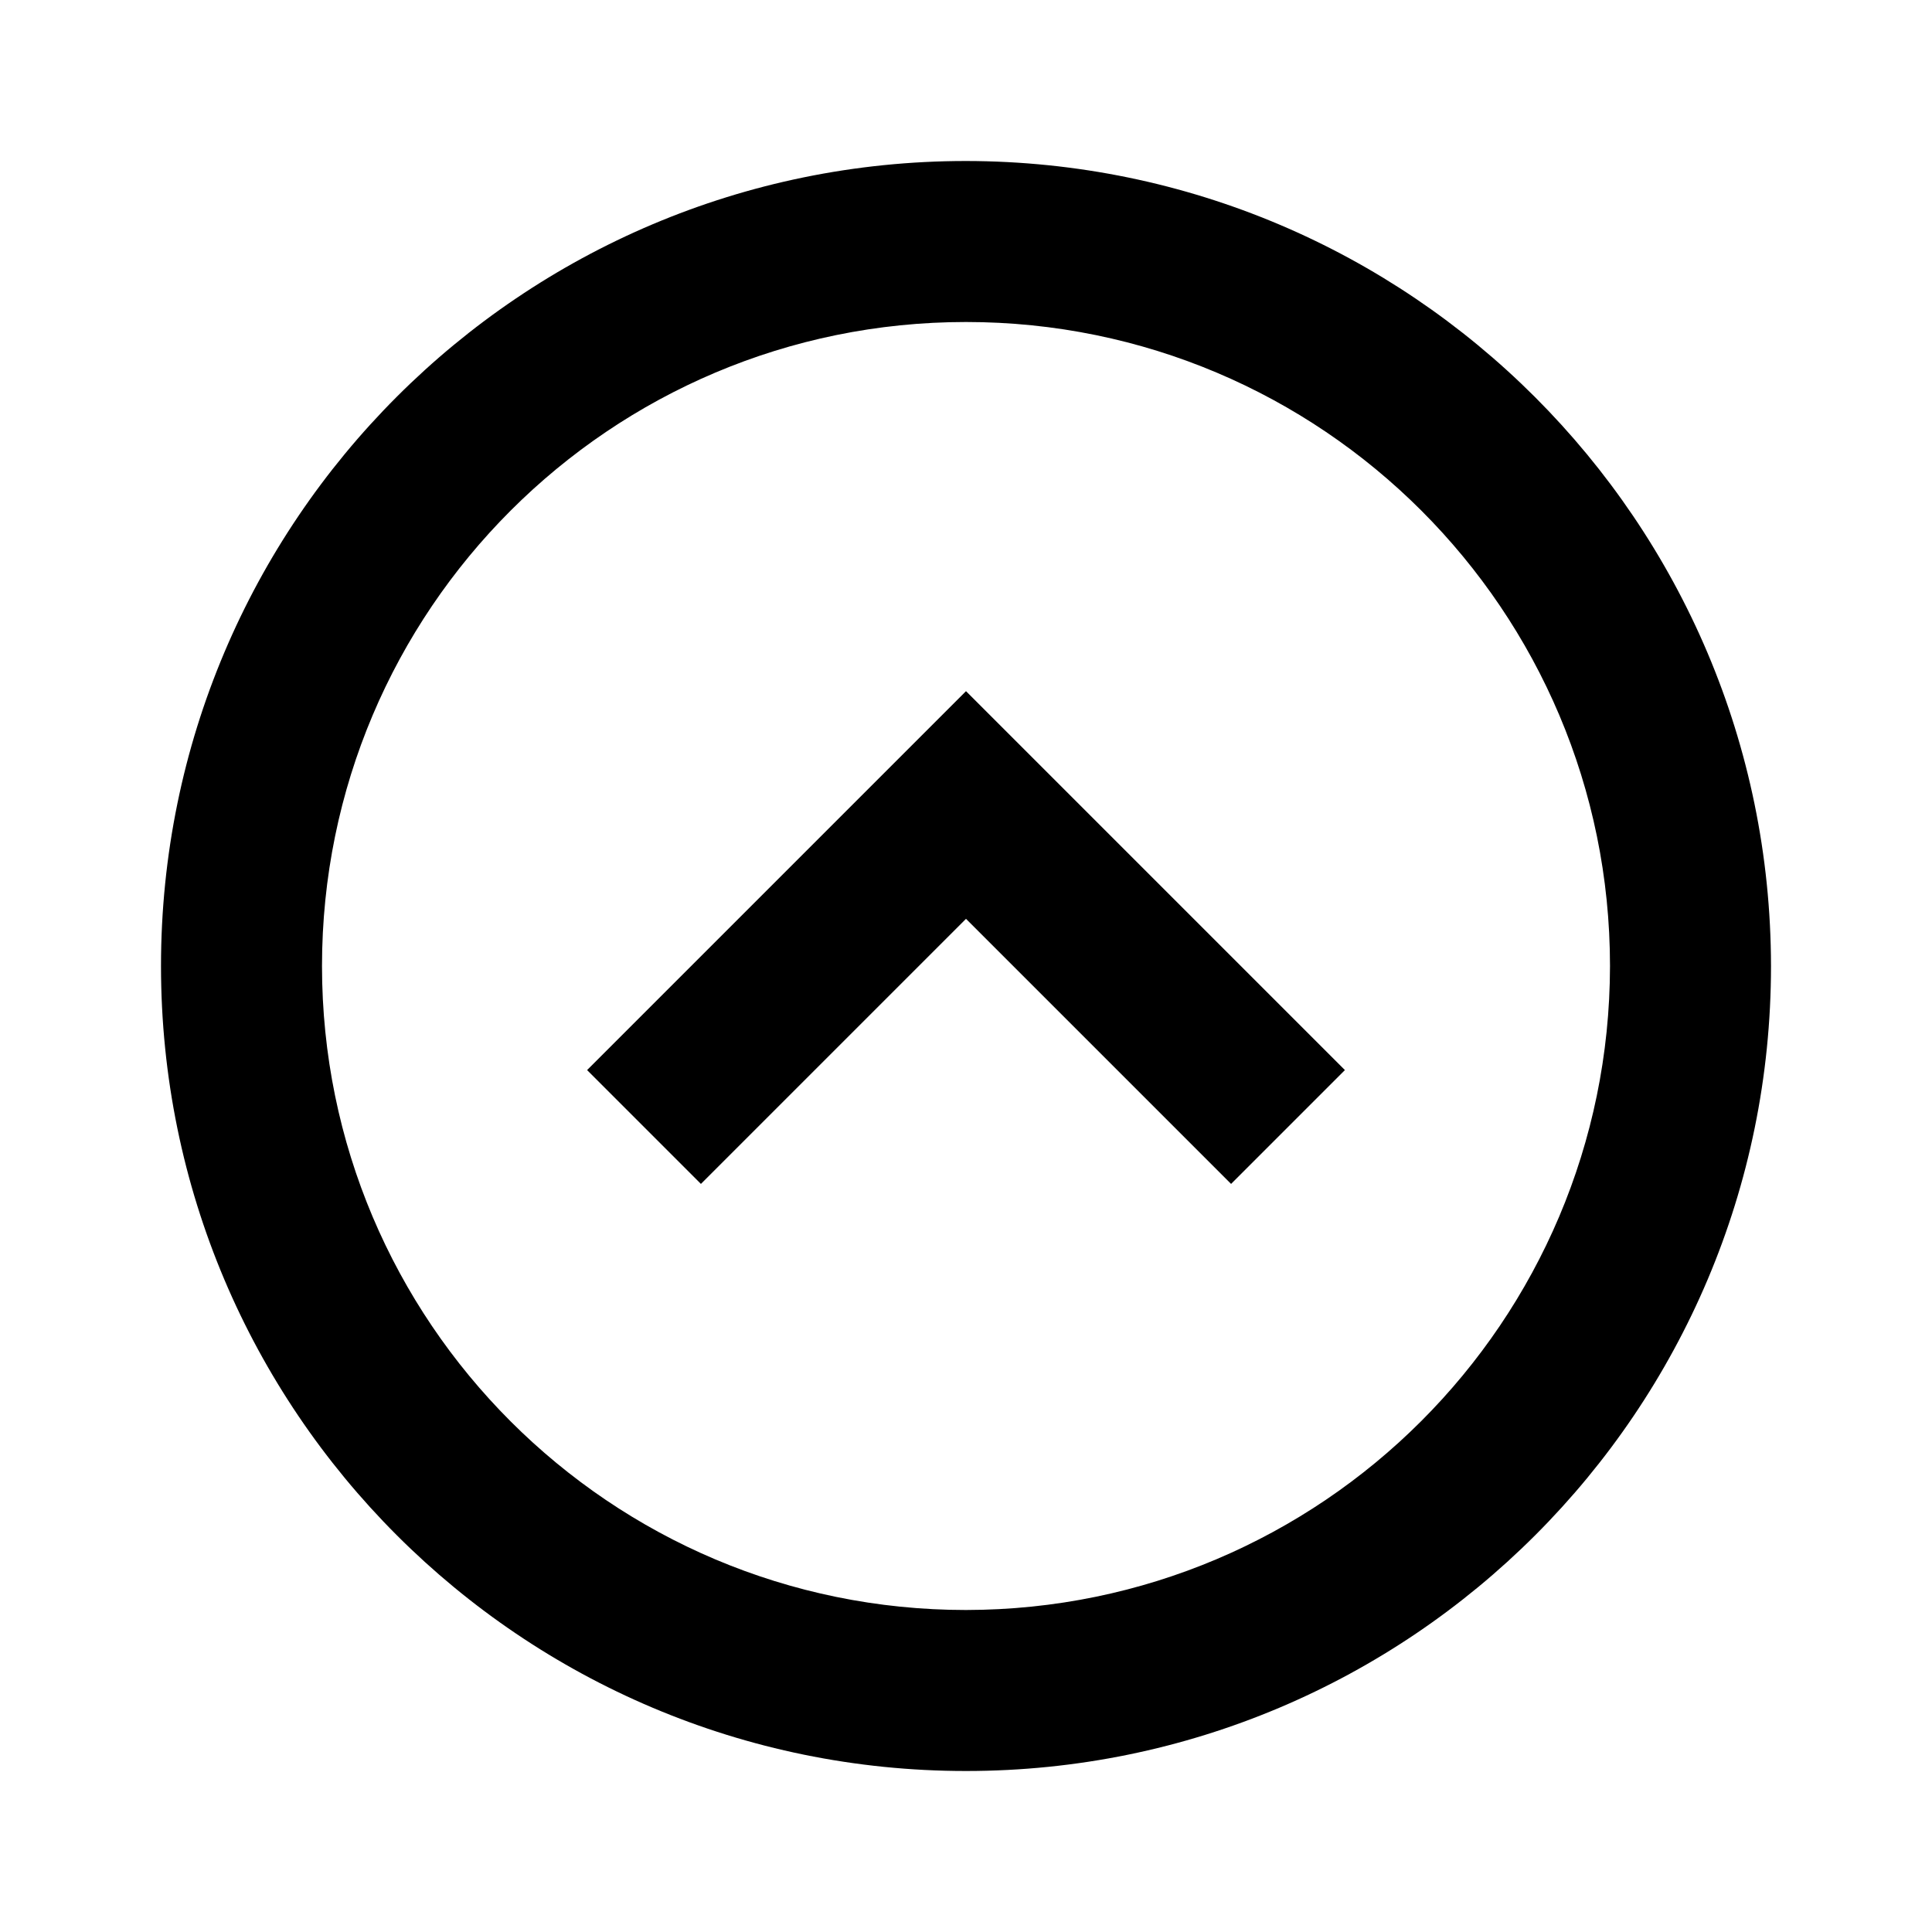
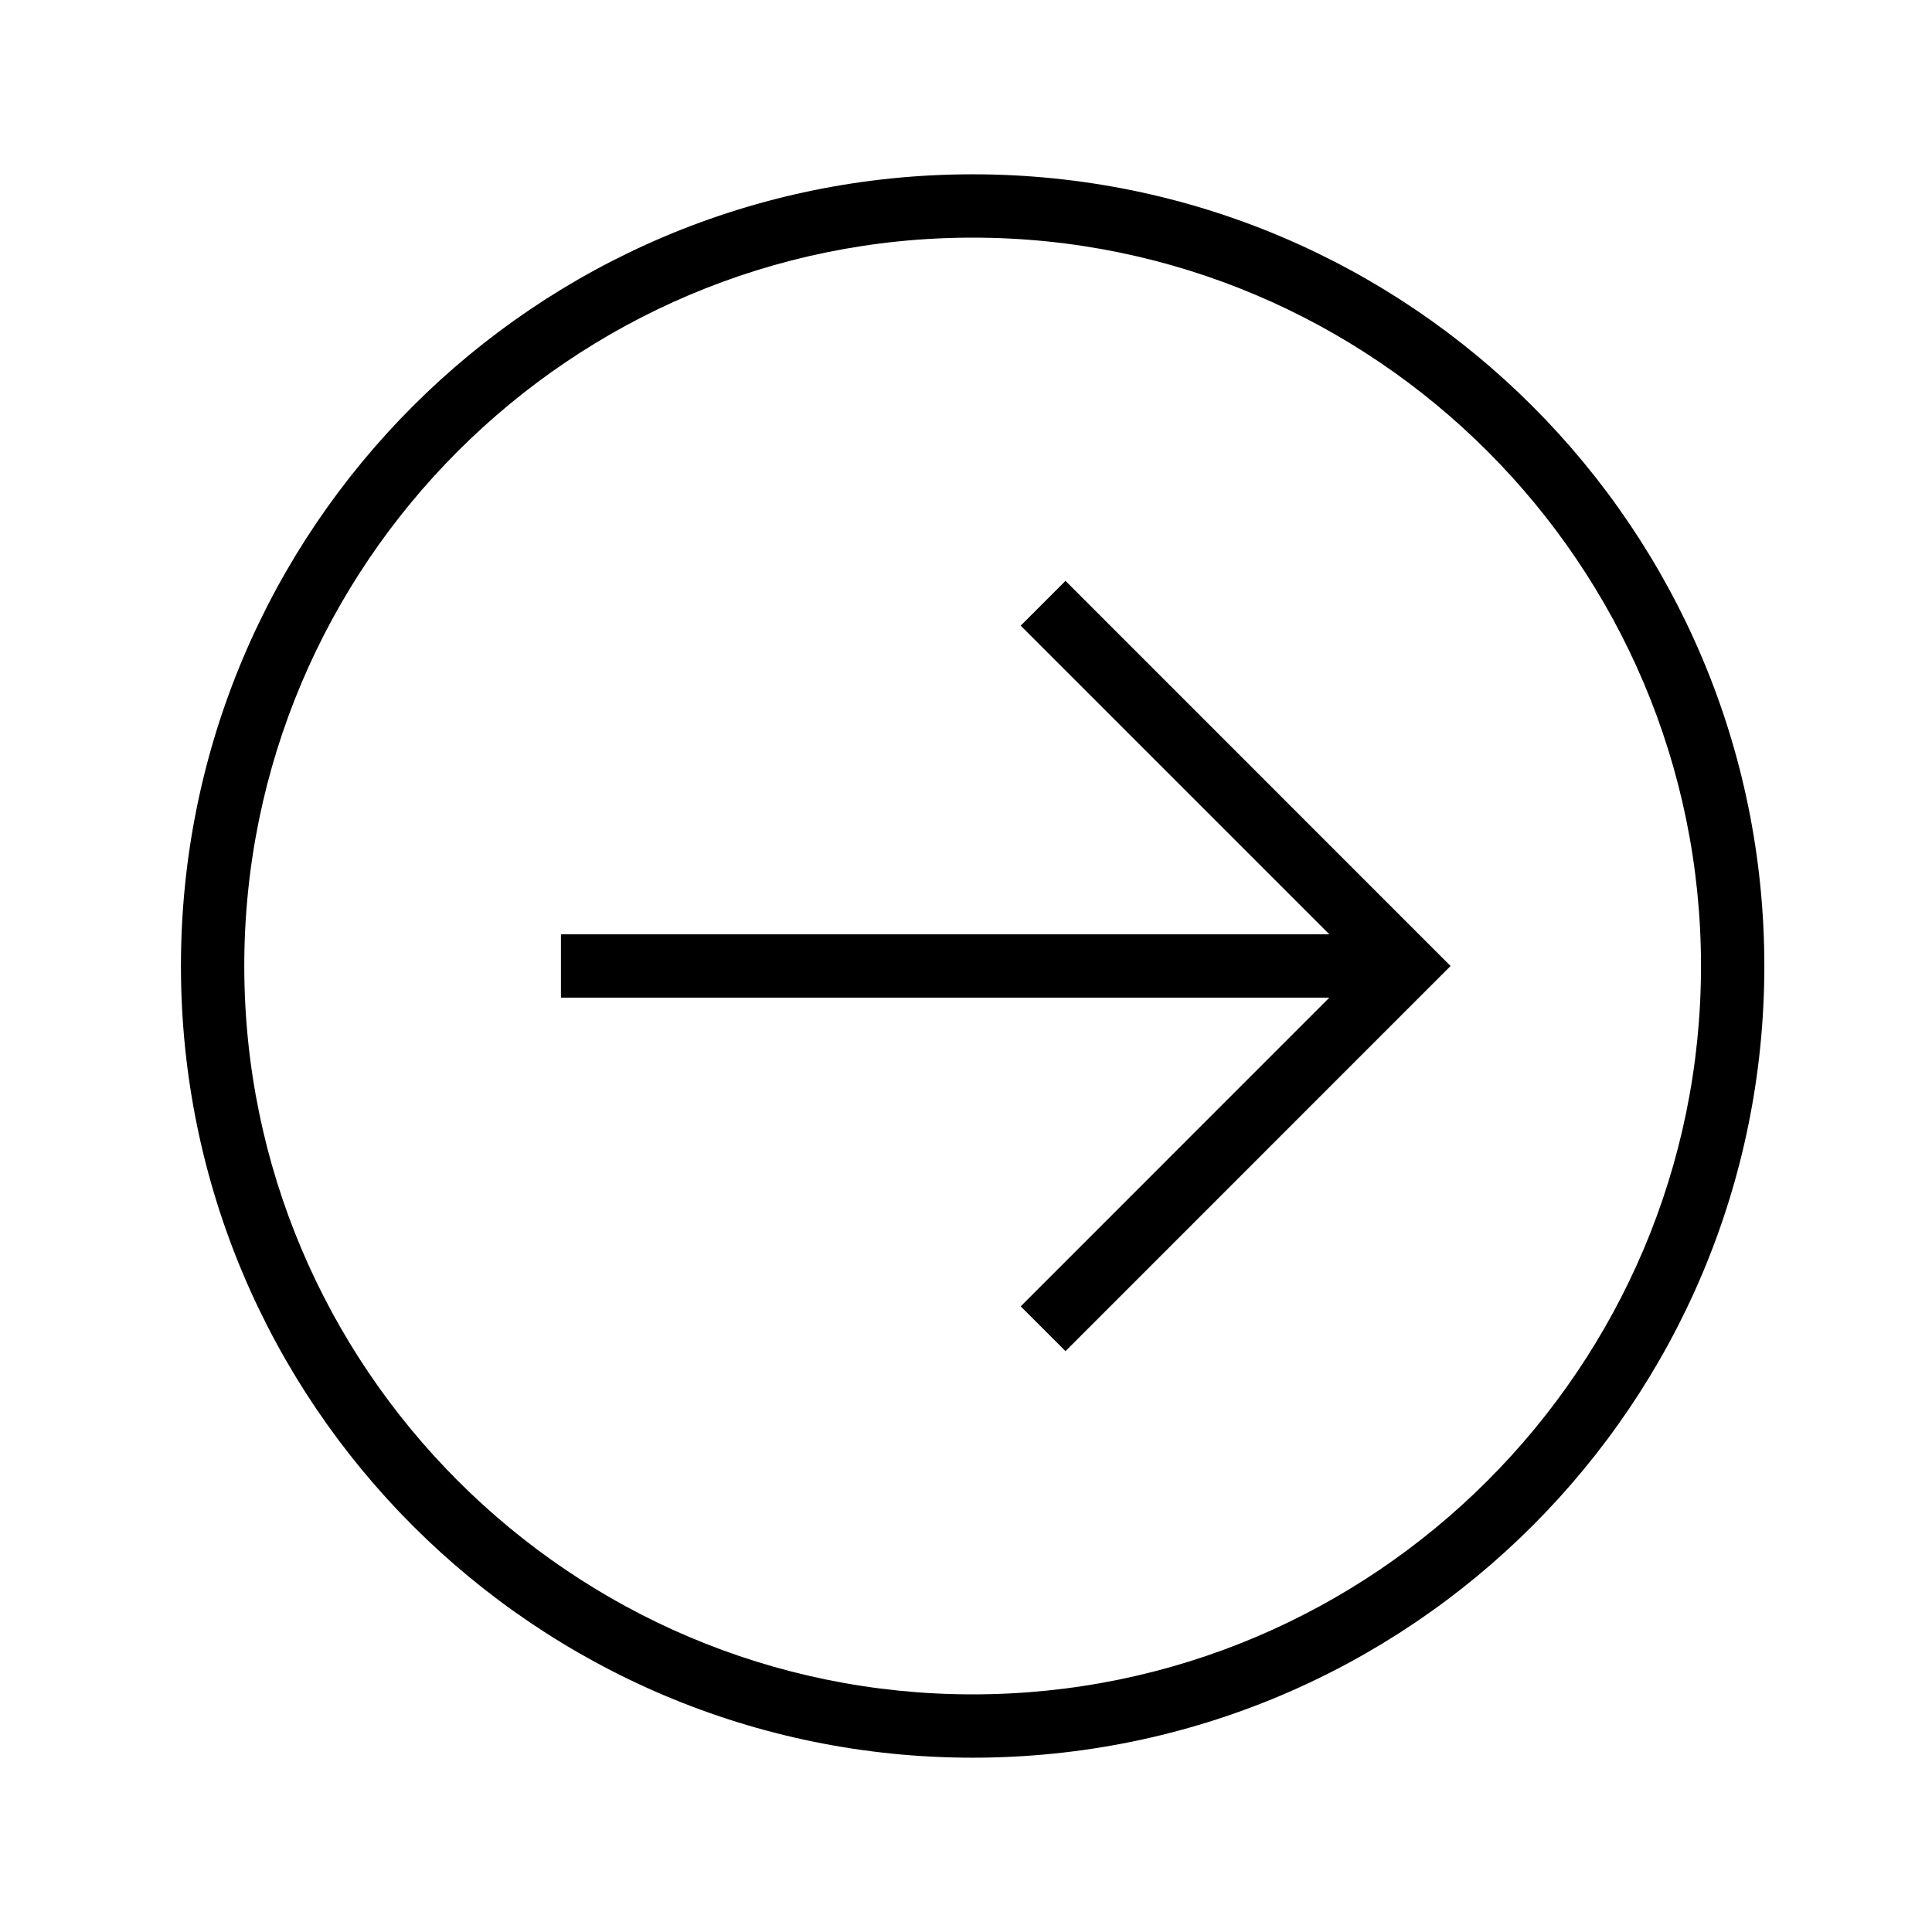
- <svg xmlns="http://www.w3.org/2000/svg" width="24" height="24" viewBox="0 0 24 24">
-   <g>
-     <path d="M12,2A10,10,0,1,0,22,12,10.011,10.011,0,0,0,12,2Zm0,18a8,8,0,1,1,8-8A8.009,8.009,0,0,1,12,20Z" />
-     <polygon points="7.293 13.293 8.707 14.707 12 11.414 15.293 14.707 16.707 13.293 12 8.586 7.293 13.293" />
-   </g>
+ <svg xmlns="http://www.w3.org/2000/svg" width="800px" height="800px" viewBox="-3 0 32 32" version="1.1">
+   <g id="icomoon-ignore">
+ </g>
+   <path d="M13.11 29.113c7.243 0 13.113-5.871 13.113-13.113s-5.87-13.113-13.113-13.113c-7.242 0-13.113 5.871-13.113 13.113s5.871 13.113 13.113 13.113zM13.11 3.936c6.652 0 12.064 5.412 12.064 12.064s-5.412 12.064-12.064 12.064c-6.653 0-12.064-5.412-12.064-12.064s5.411-12.064 12.064-12.064z" fill="#000000">
+ 
+ </path>
+   <path d="M13.906 21.637l0.742 0.742 6.378-6.379-6.378-6.379-0.742 0.742 5.112 5.112h-12.727v1.049h12.727z" fill="#000000">
+ 
+ </path>
</svg>
